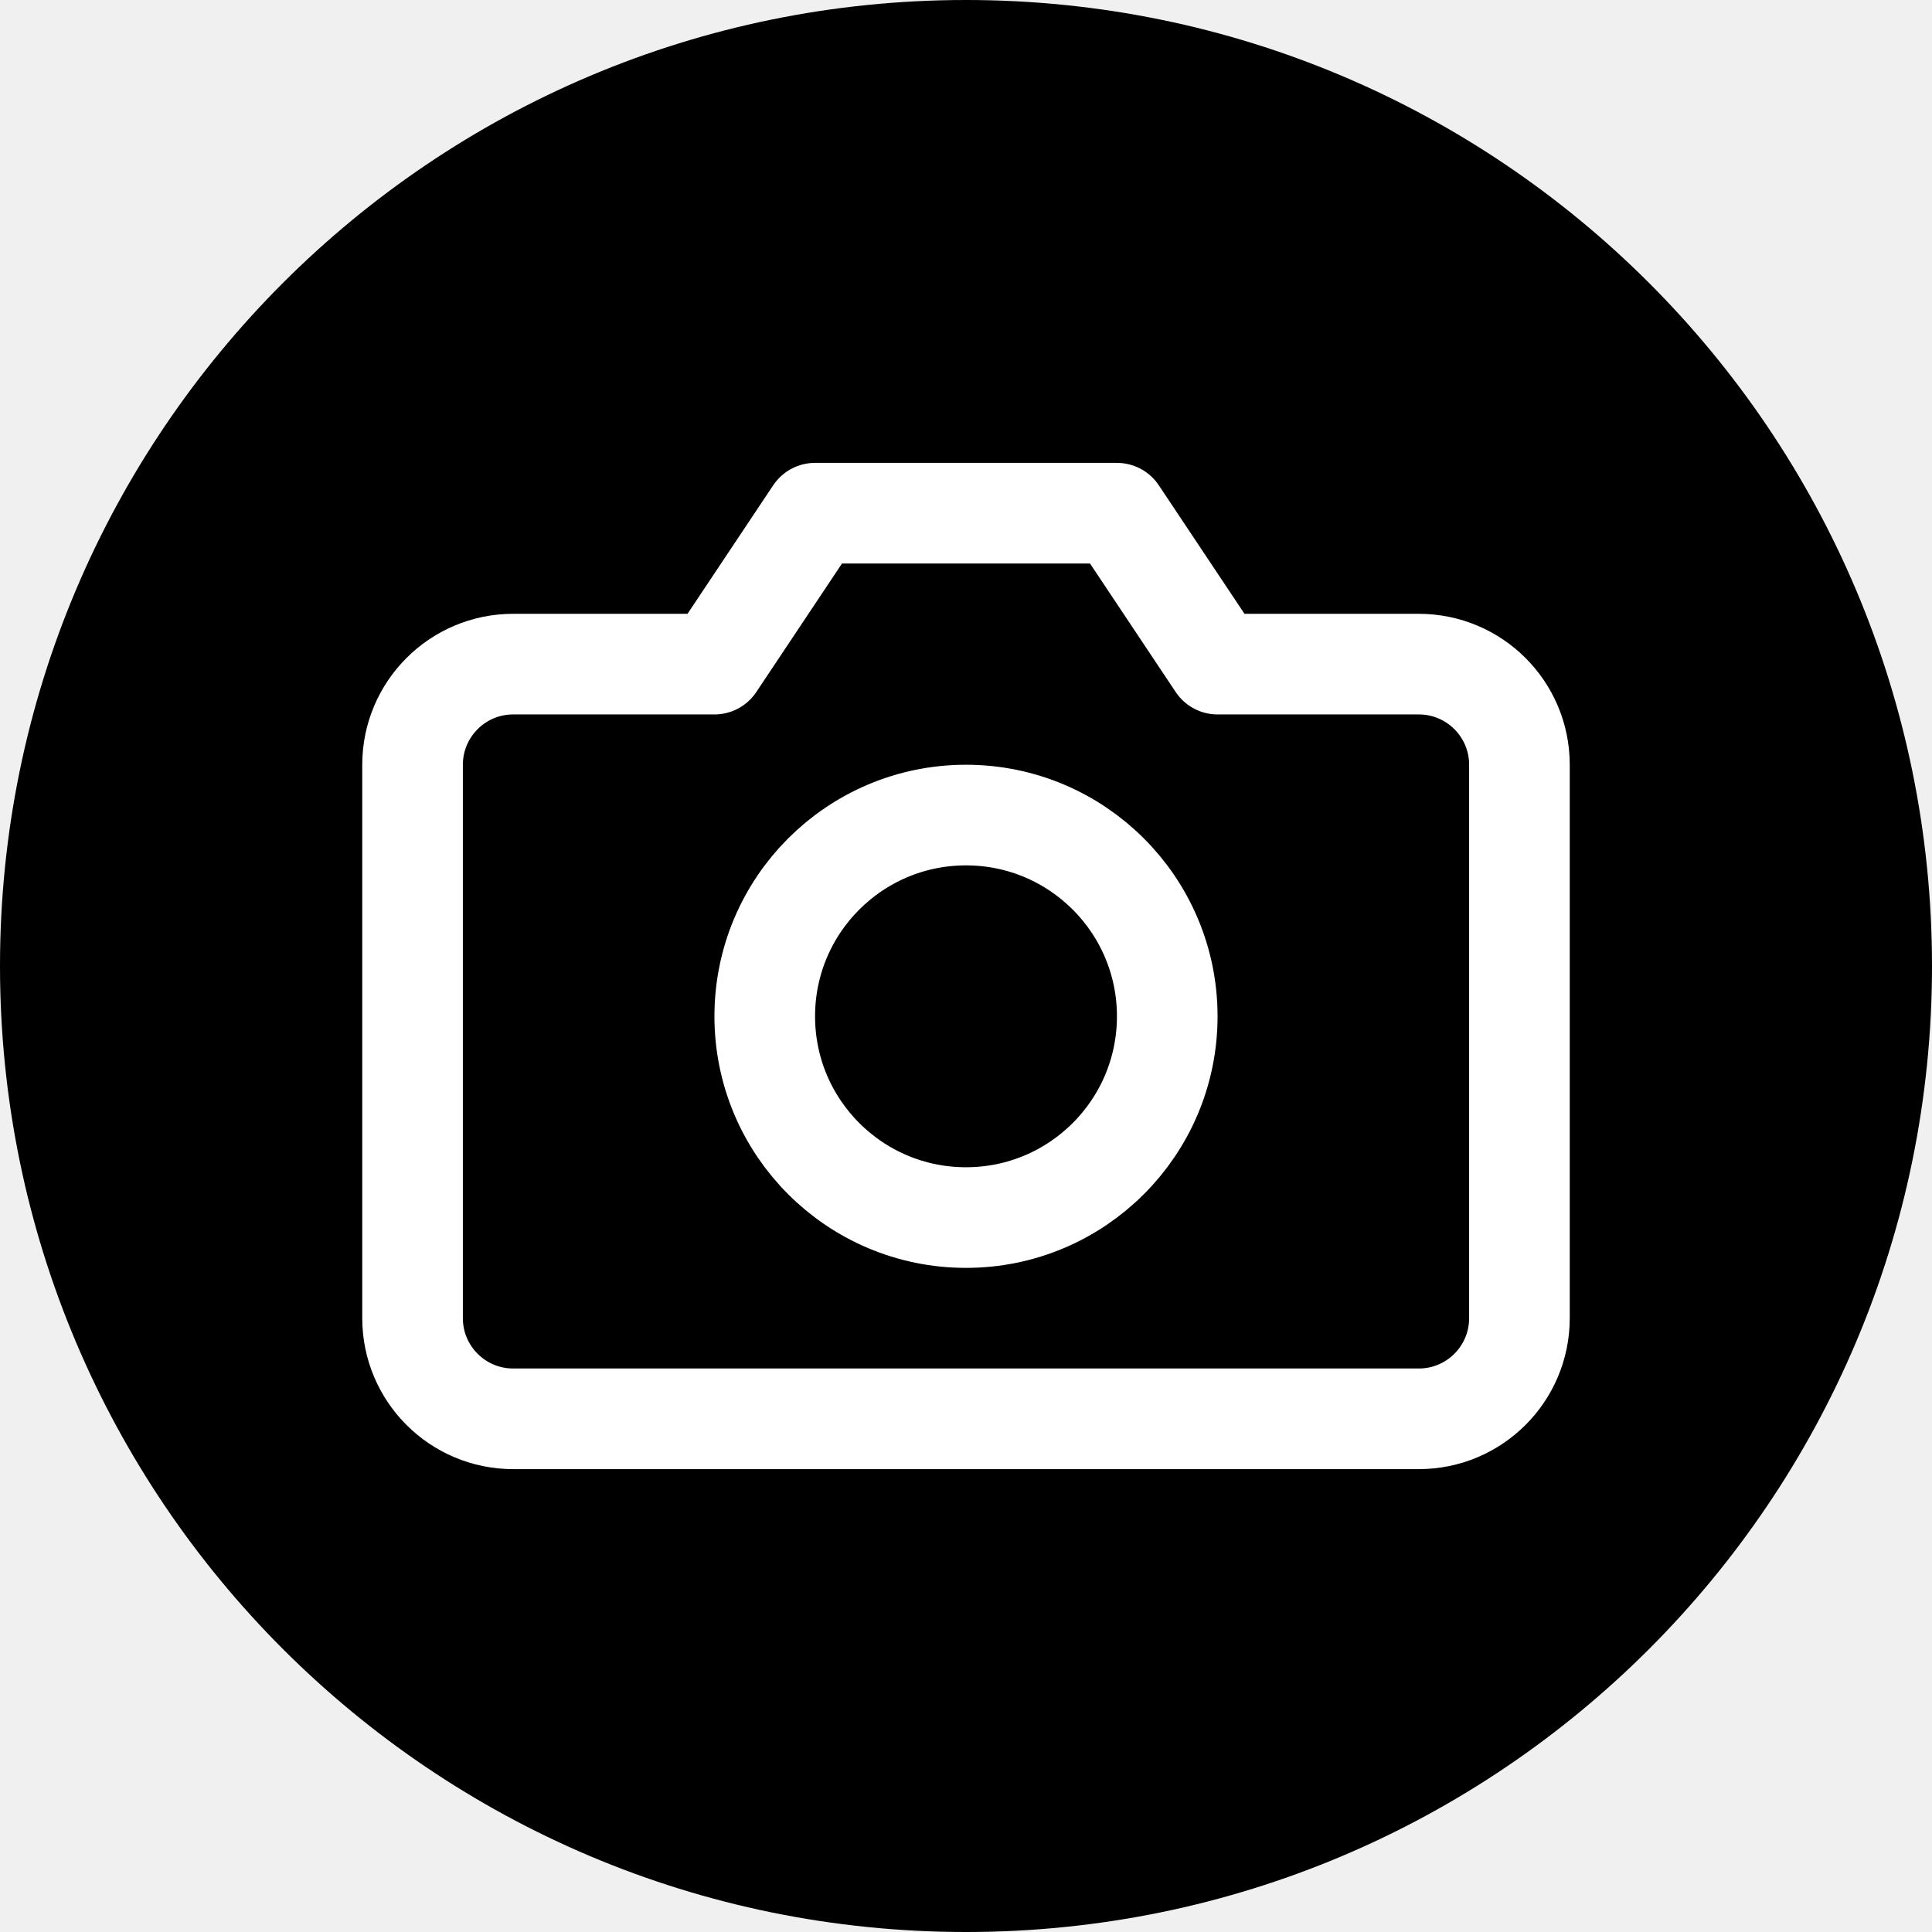
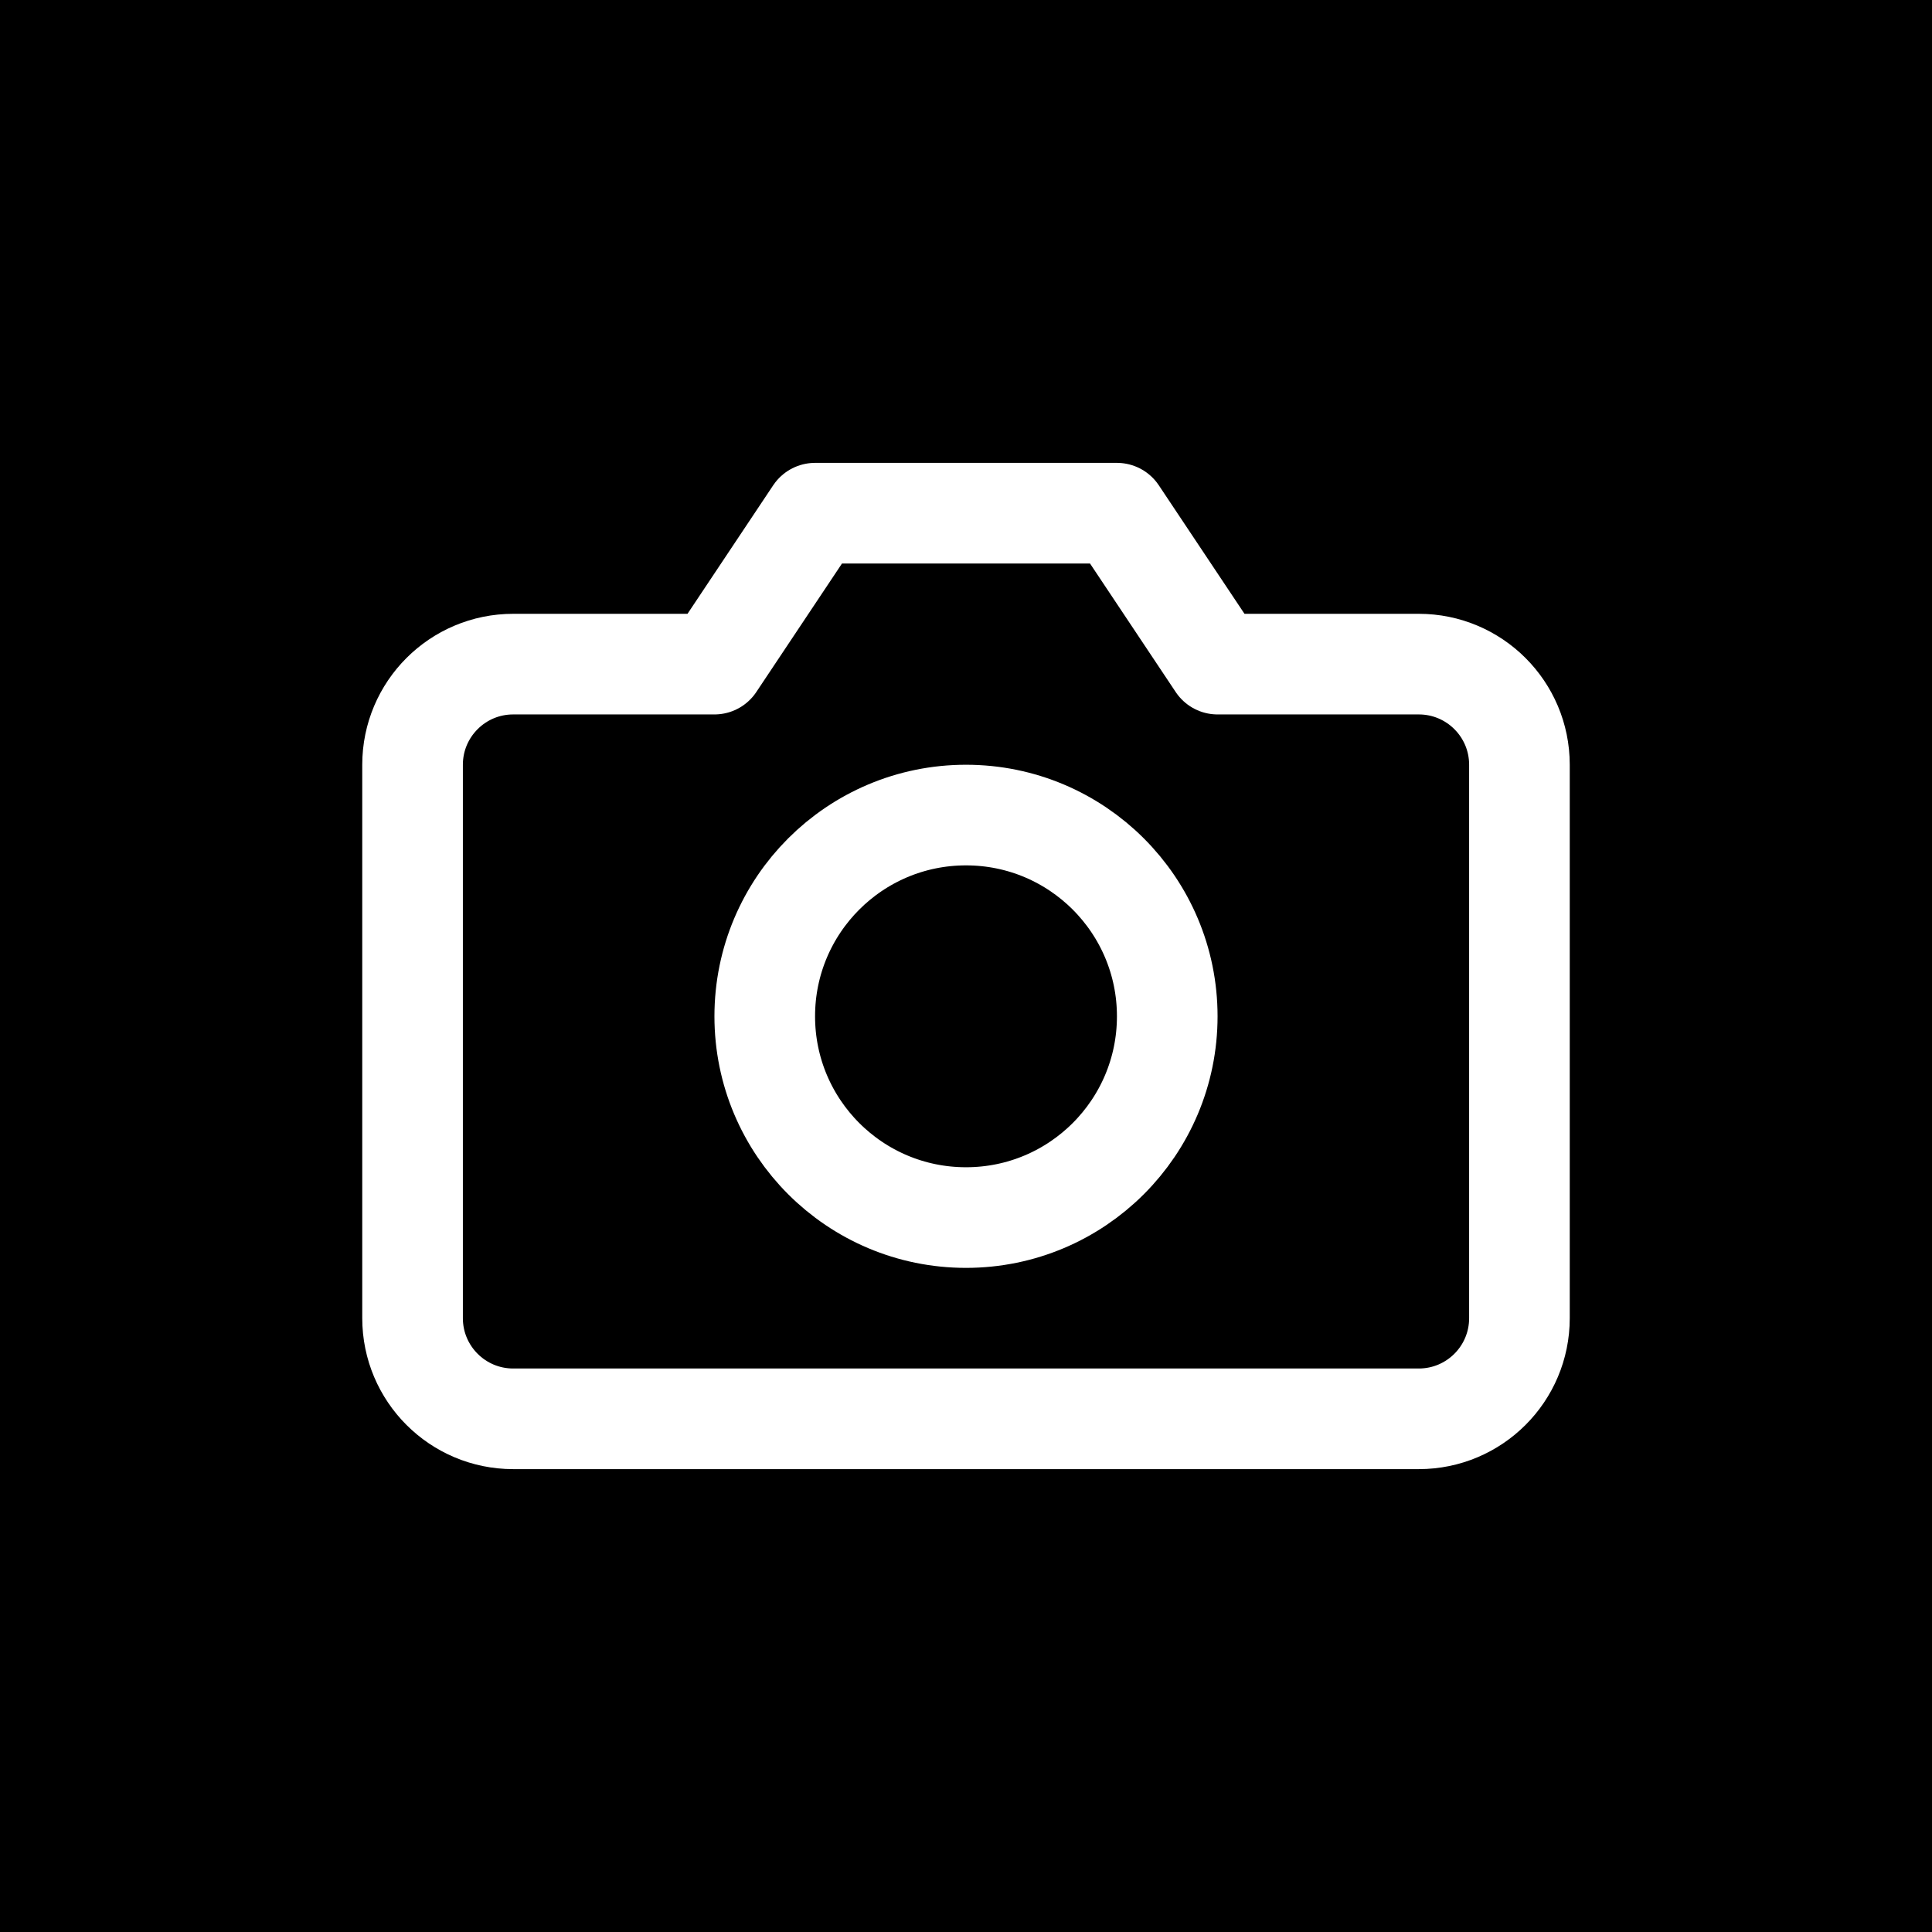
<svg xmlns="http://www.w3.org/2000/svg" viewBox="0 0 32 32">
-   <circle cx="16" cy="16" r="16" fill="#000000" />
+   <rect x="0" y="0" width="32" height="32" fill="#000000" />
  <g transform="translate(16, 16)">
    <svg x="-10" y="-10" width="20" height="20" viewBox="0 0 24 24" fill="none" stroke="white" stroke-width="2" stroke-linecap="round" stroke-linejoin="round">
      <path d="M23 19a2 2 0 0 1-2 2H3a2 2 0 0 1-2-2V8a2 2 0 0 1 2-2h4l2-3h6l2 3h4a2 2 0 0 1 2 2z" />
      <circle cx="12" cy="13" r="4" />
    </svg>
  </g>
</svg>
